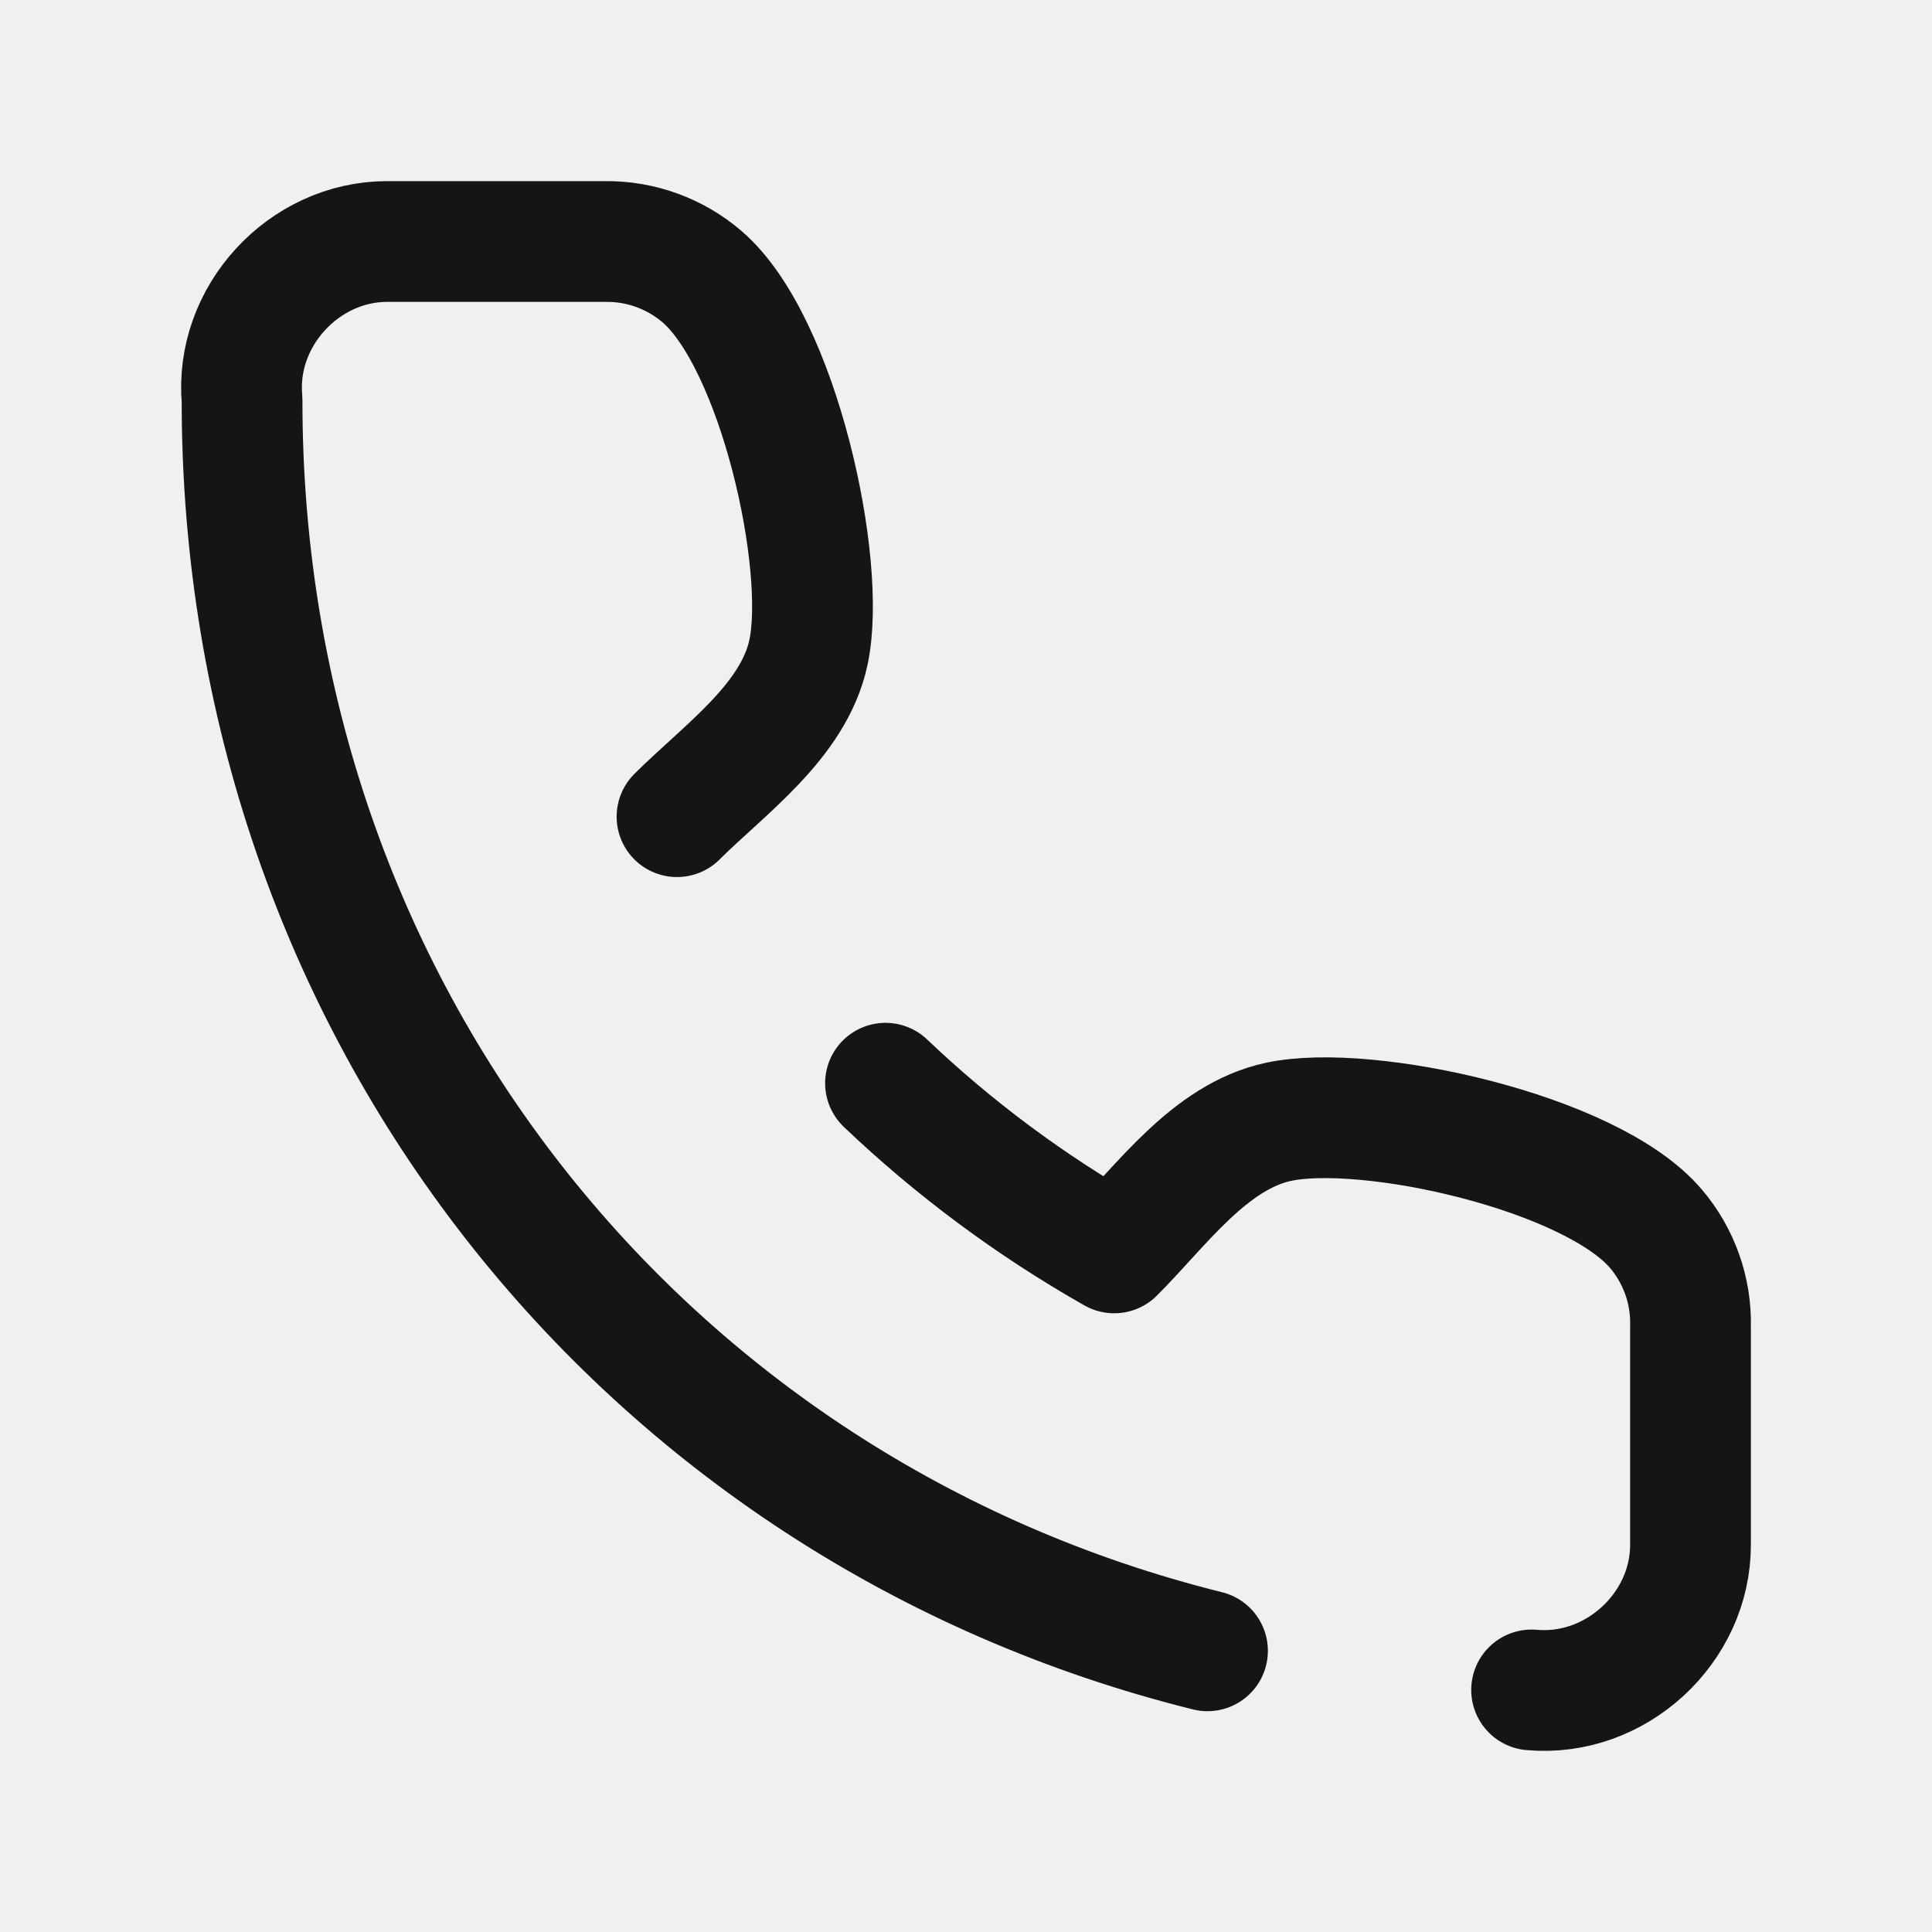
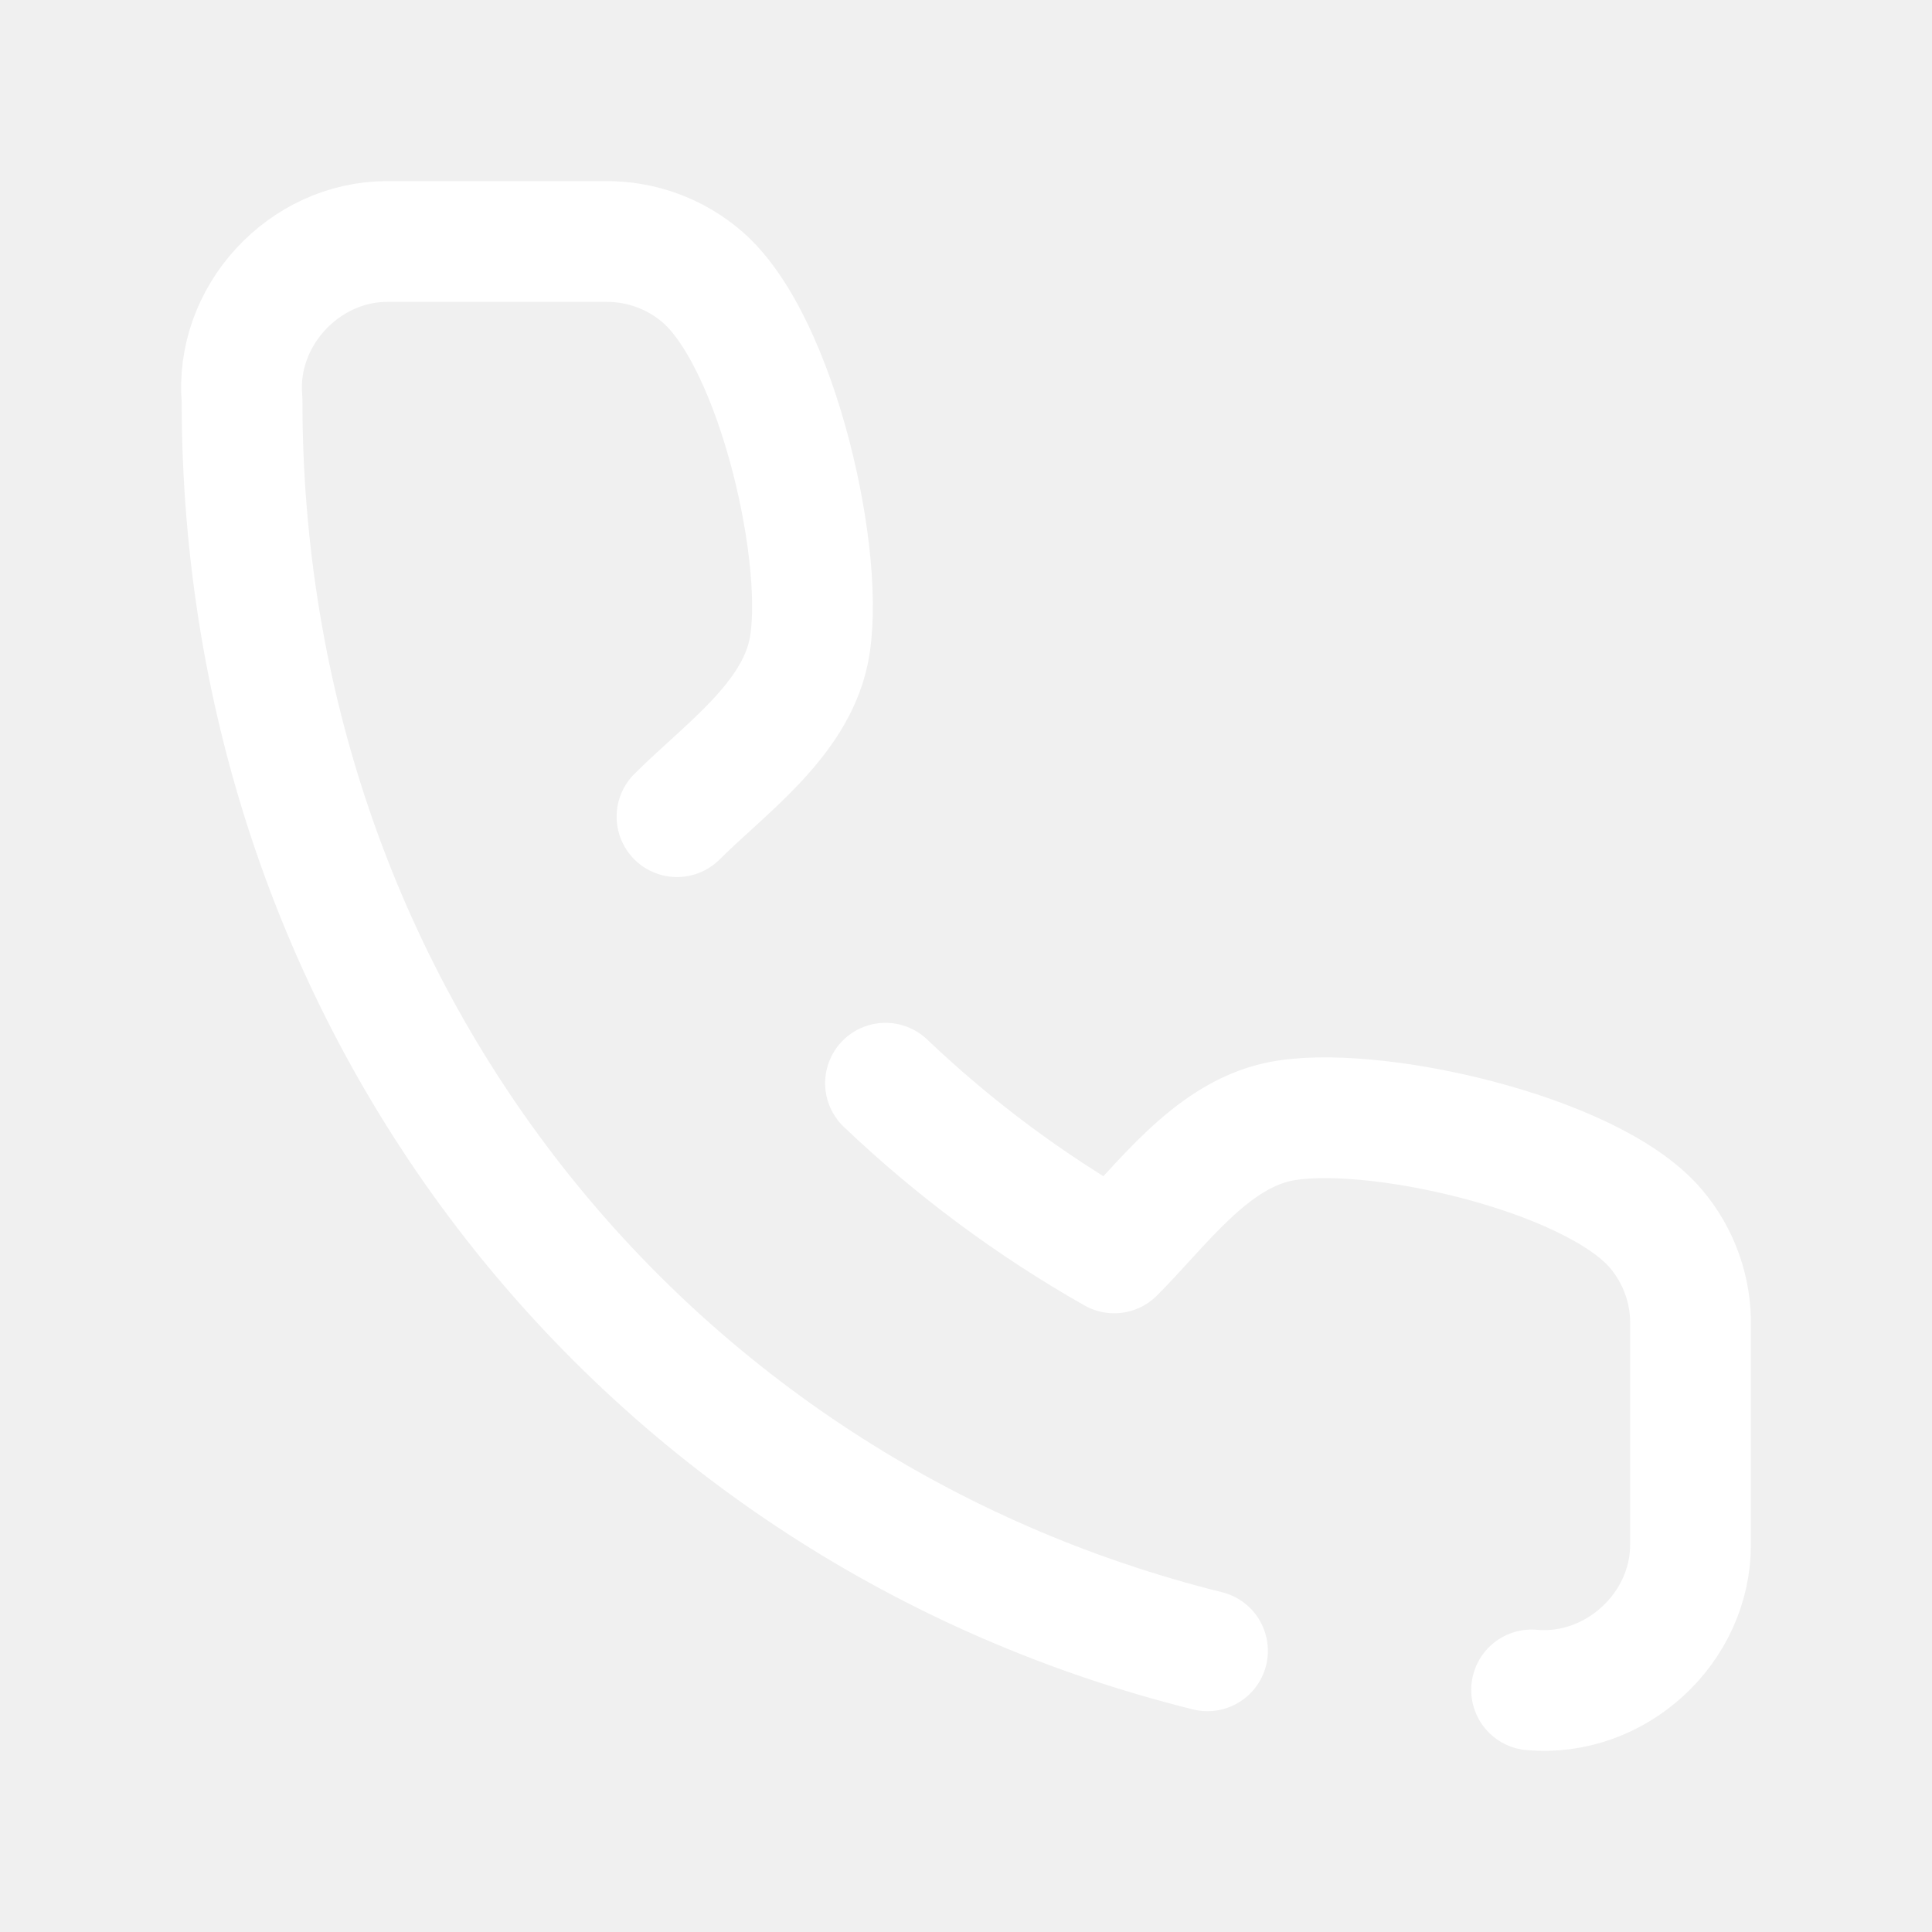
<svg xmlns="http://www.w3.org/2000/svg" viewBox="0 0 24 24" fill="none">
-   <path d="M19.026 20.993C20.072 21.087 21.004 20.222 21 19.186V16.477C21.011 16.034 20.858 15.602 20.571 15.264C19.762 14.311 16.985 13.701 15.885 13.935C15.027 14.118 14.427 14.979 13.841 15.564C12.806 14.977 11.853 14.268 11 13.456M8.41 10.145C8.997 9.559 9.86 8.96 10.043 8.104C10.277 7.008 9.668 4.249 8.721 3.437C8.388 3.151 7.962 2.996 7.523 3H4.808C3.774 3.001 2.913 3.929 3.007 4.969C3.001 12.548 8.001 18.768 15 20.507" stroke="#151515" stroke-width="1.5" stroke-linecap="round" stroke-linejoin="round" />
+   <path d="M19.026 20.993C20.072 21.087 21.004 20.222 21 19.186V16.477C21.011 16.034 20.858 15.602 20.571 15.264C19.762 14.311 16.985 13.701 15.885 13.935C15.027 14.118 14.427 14.979 13.841 15.564C12.806 14.977 11.853 14.268 11 13.456M8.41 10.145C8.997 9.559 9.86 8.96 10.043 8.104C10.277 7.008 9.668 4.249 8.721 3.437C8.388 3.151 7.962 2.996 7.523 3H4.808C3.774 3.001 2.913 3.929 3.007 4.969C3.001 12.548 8.001 18.768 15 20.507" stroke="#fff" stroke-width="1.5" stroke-linecap="round" stroke-linejoin="round" />
</svg>
